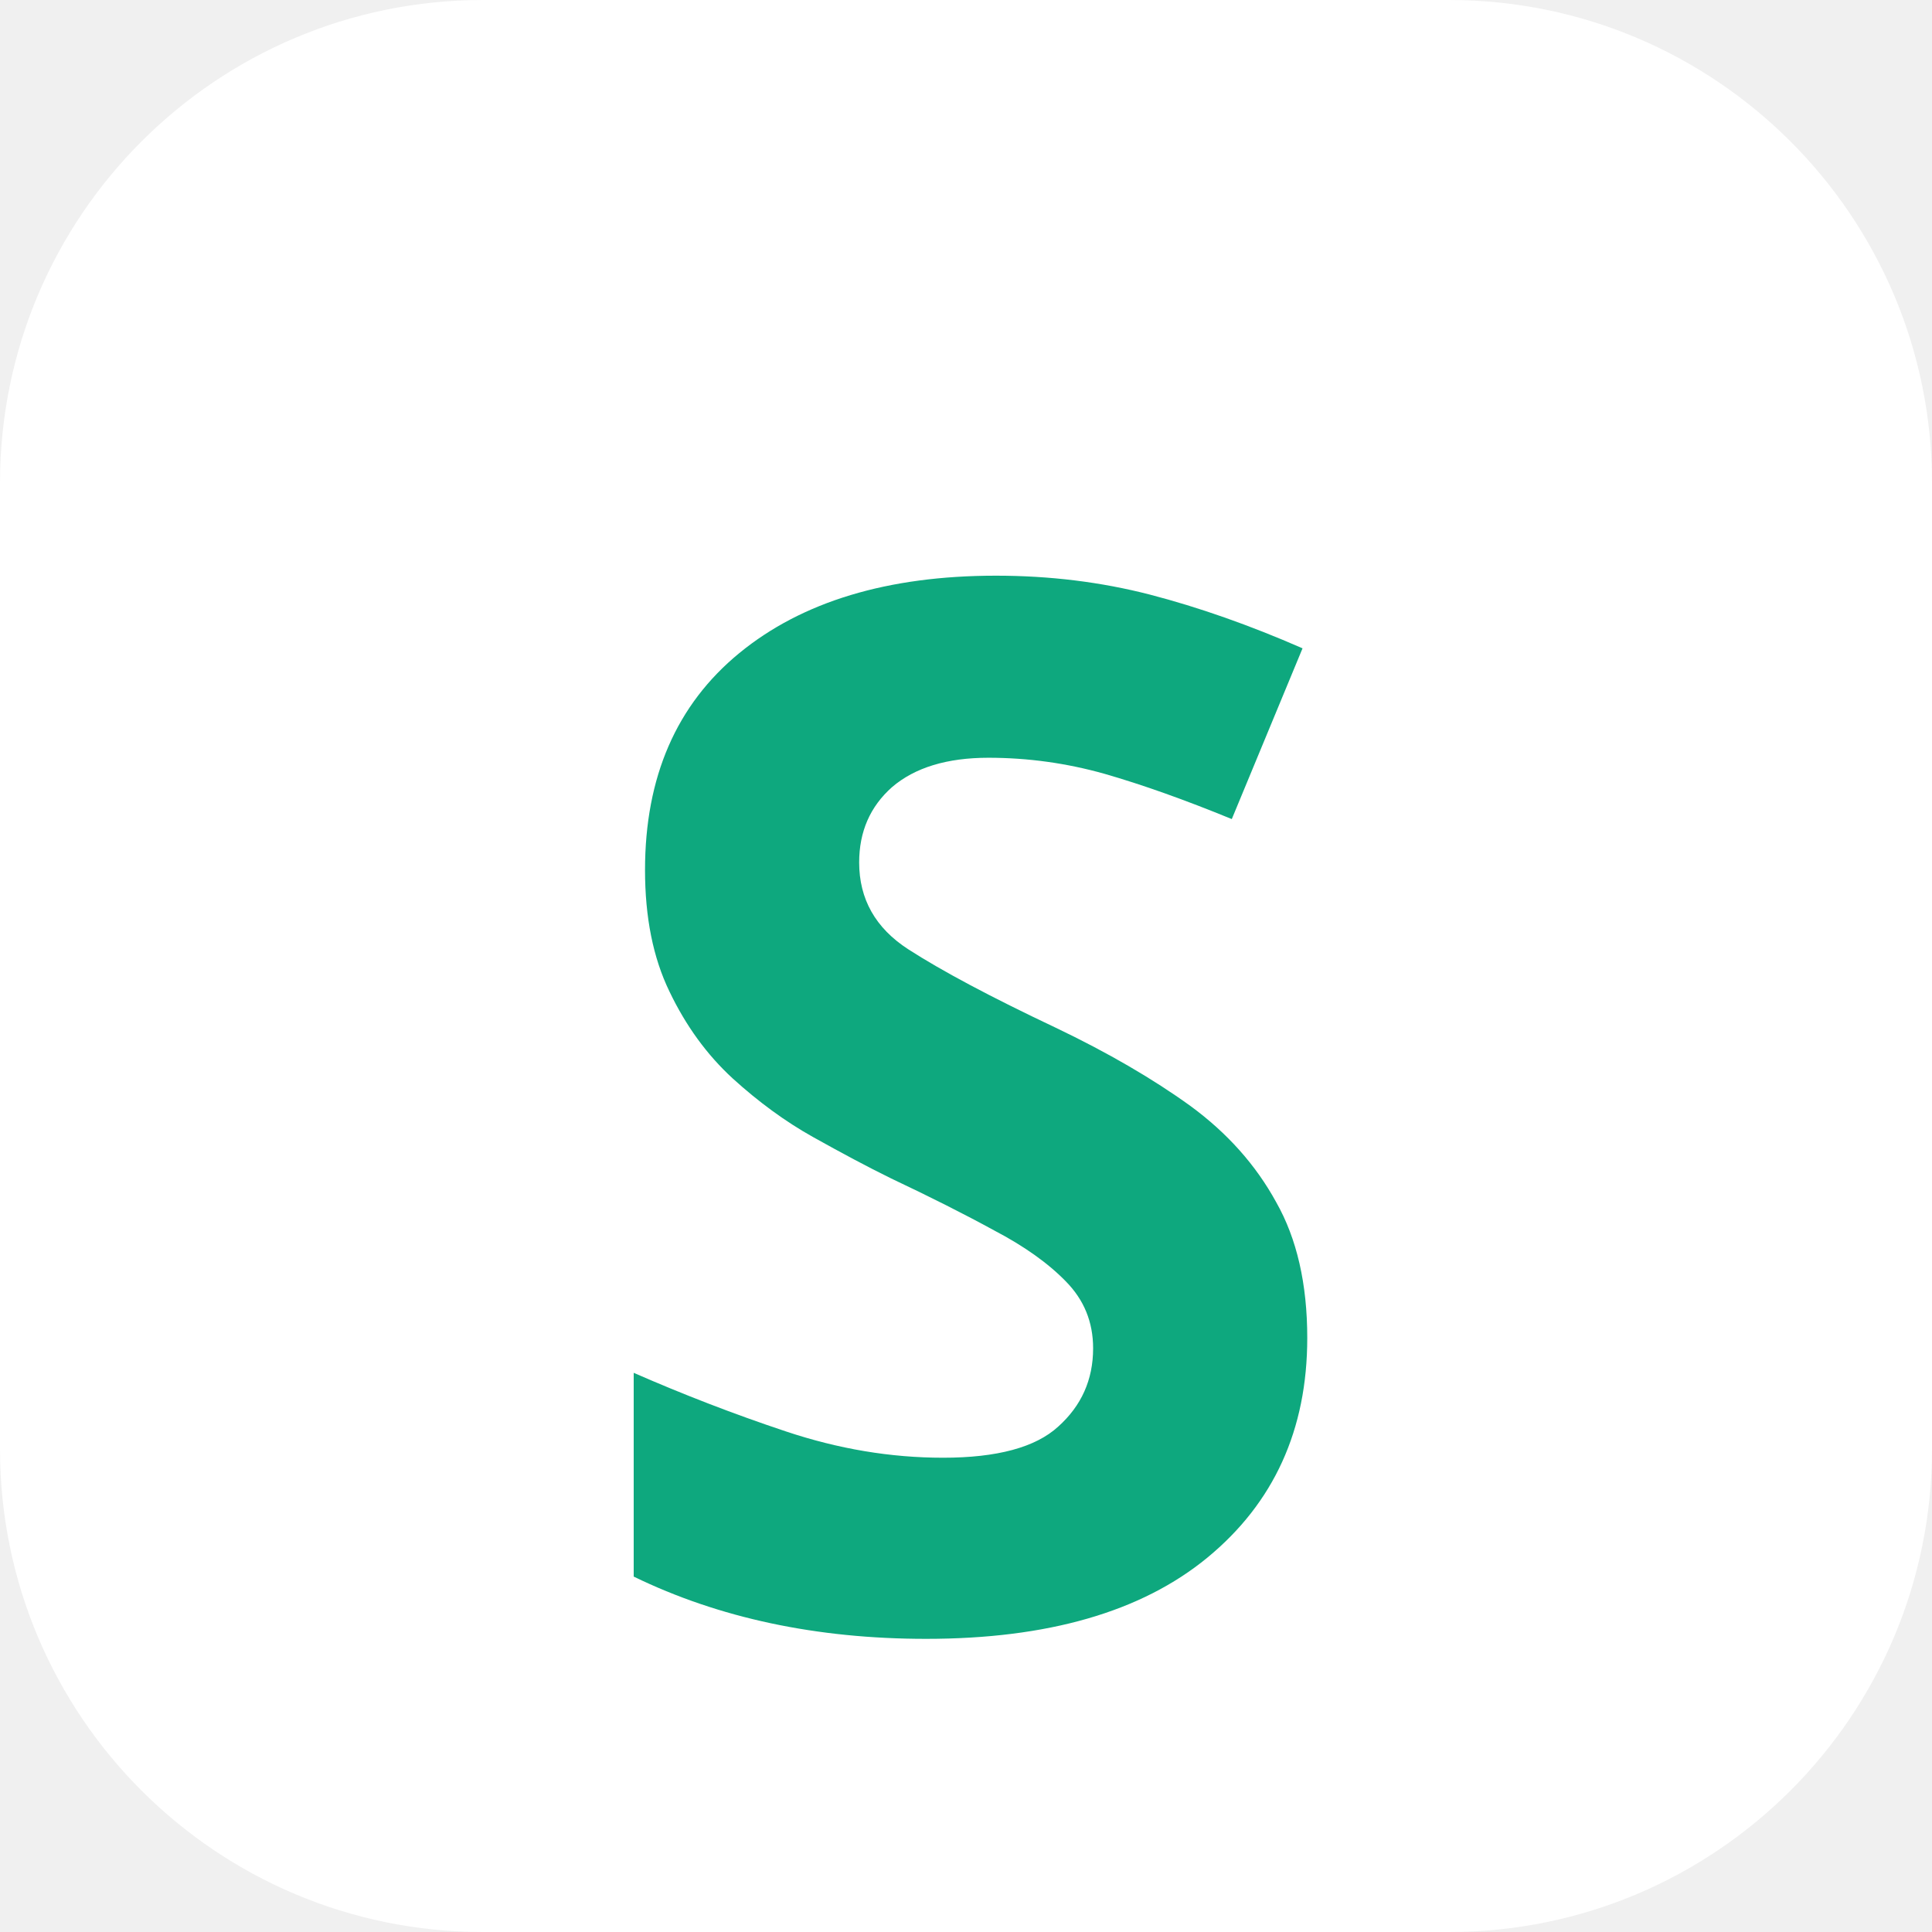
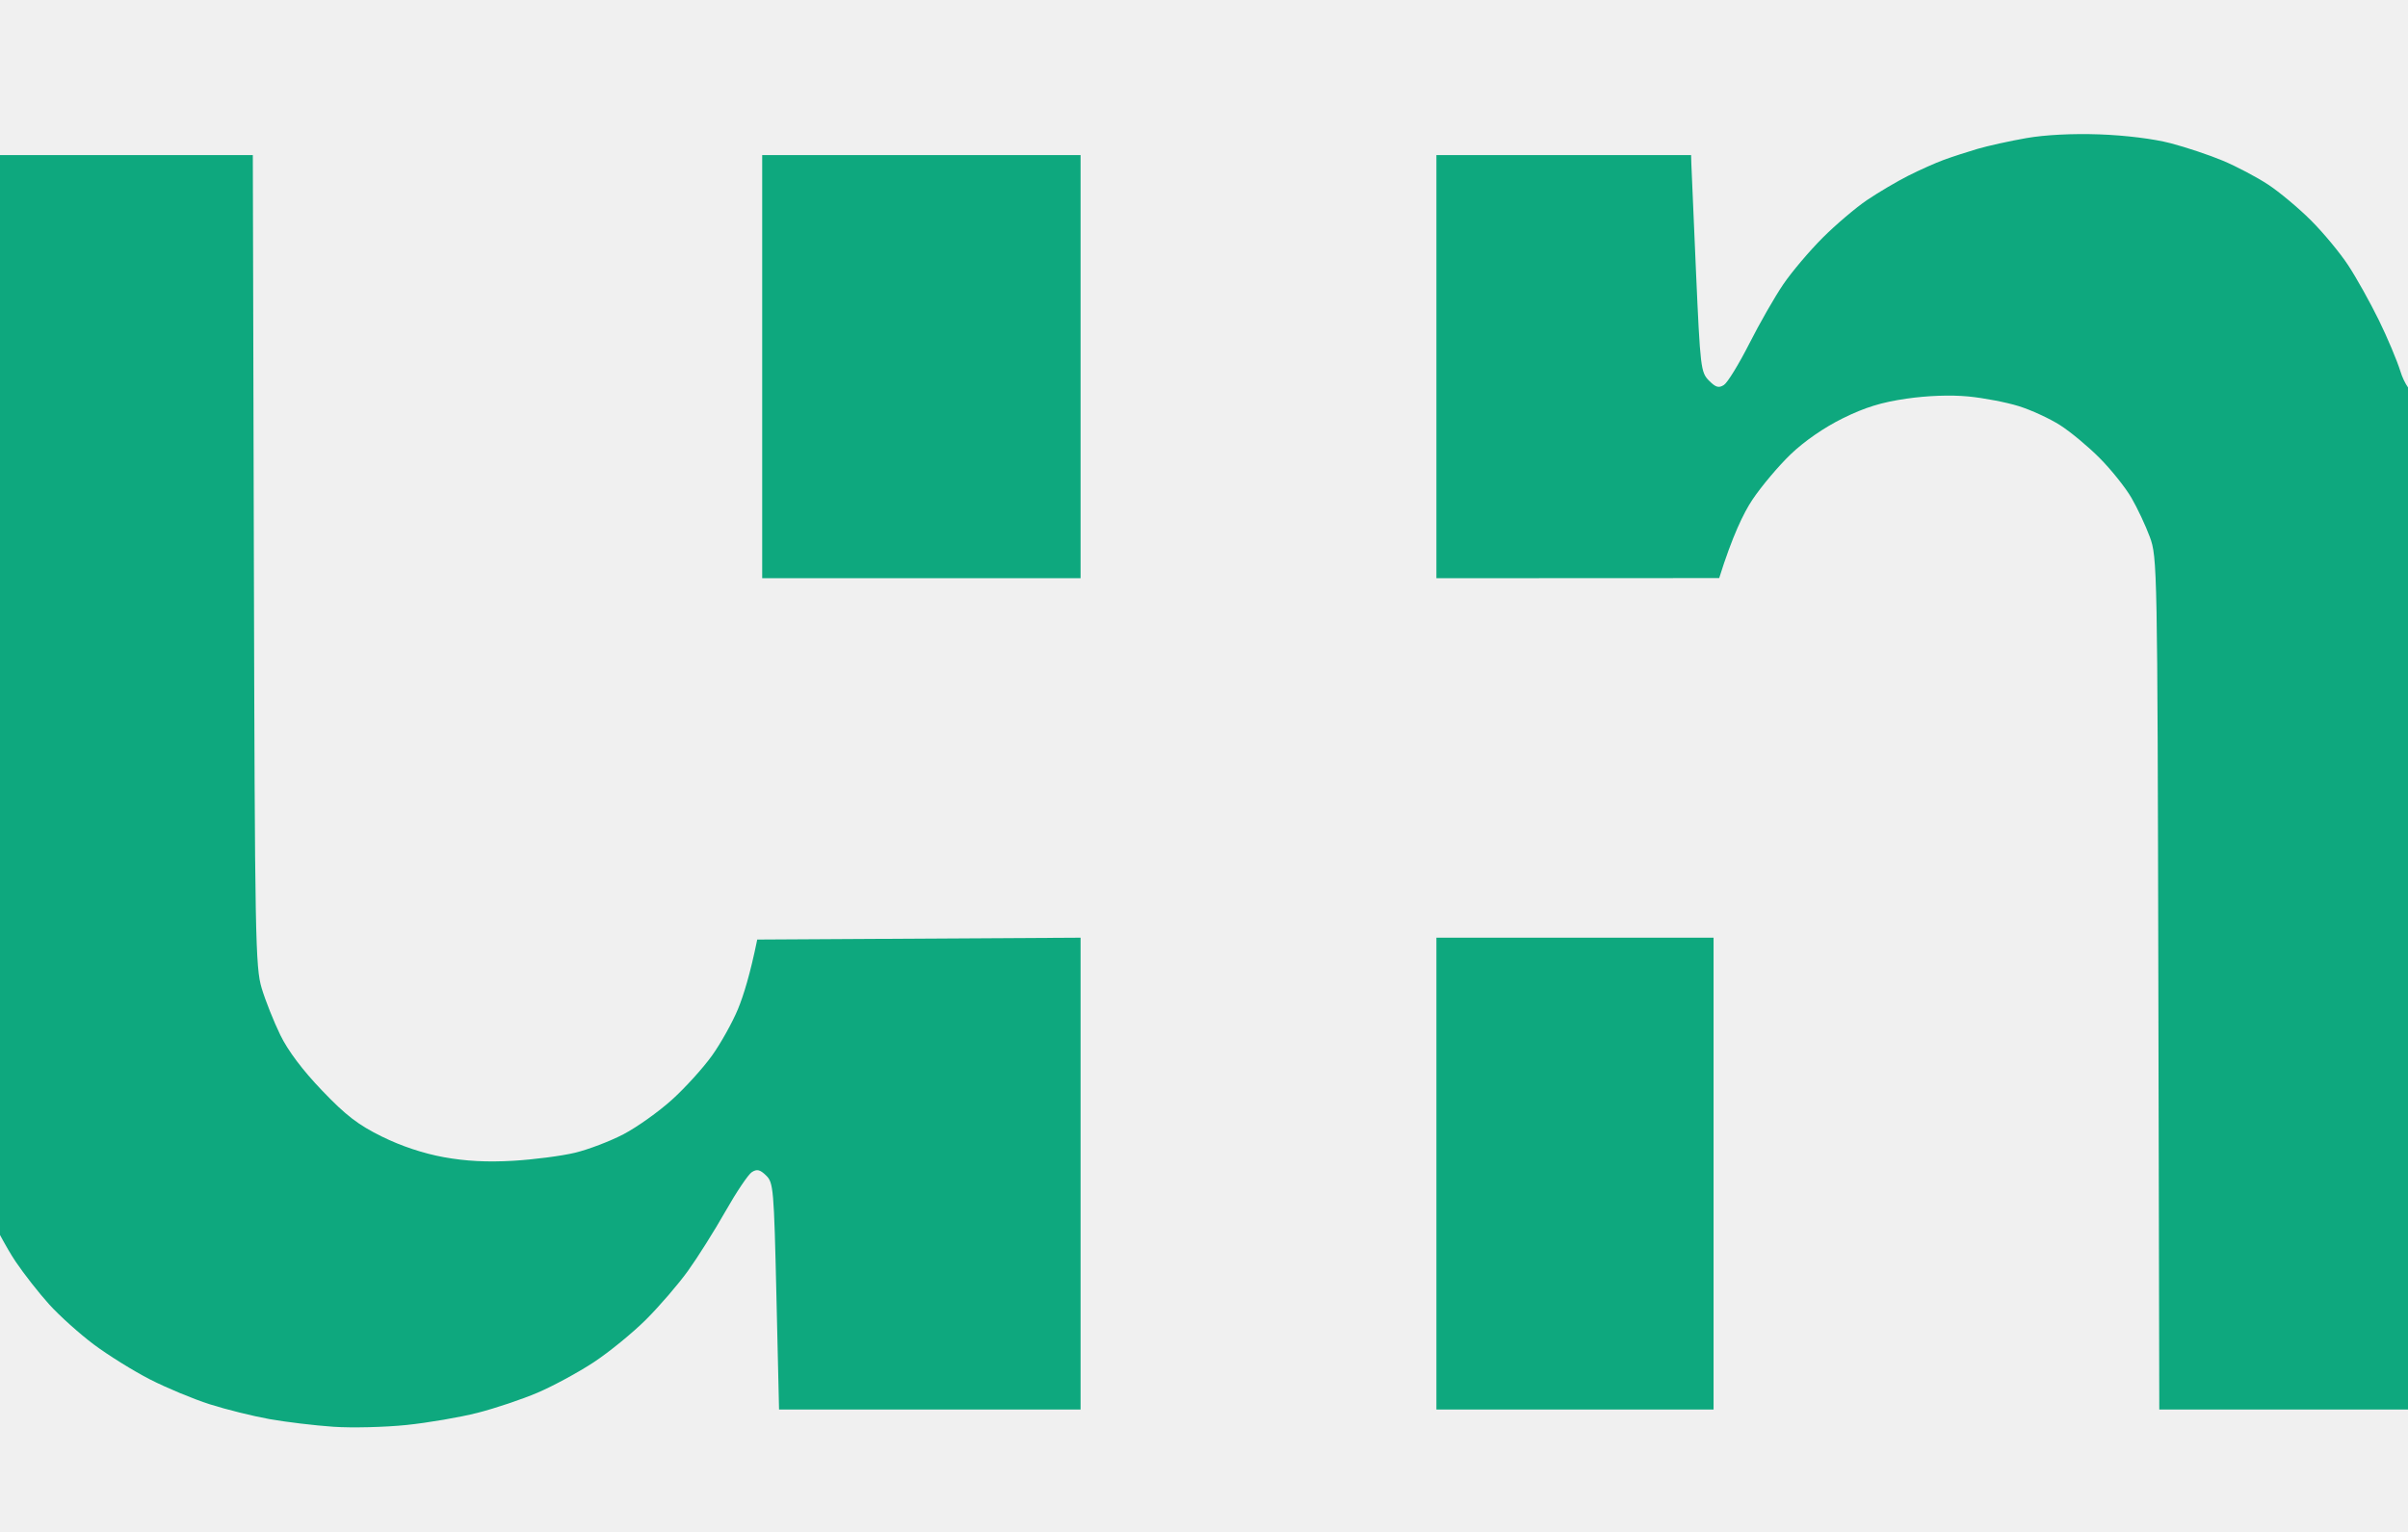
- <svg xmlns="http://www.w3.org/2000/svg" viewBox="0 0 32 32">
-   <rect width="32" height="32" rx="8" fill="white" />
-   <text x="50%" y="55%" dominant-baseline="central" text-anchor="middle" font-family="system-ui, sans-serif" font-weight="900" font-size="24" fill="#0ea87e">S</text>
+ <svg xmlns="http://www.w3.org/2000/svg" viewBox="0 0 1957 1245">
+   <path fill="#0ea87e" fill-rule="evenodd" clip-rule="evenodd" d="m1706.17 109.24c21.05 0.74 44.11 3.6 57.84 7.18 12.55 3.27 31.73 9.68 42.61 14.25 10.88 4.56 27.32 13.23 36.53 19.26 9.21 6.04 25 19.23 35.1 29.33 10.1 10.1 23.73 26.58 30.3 36.63 6.57 10.04 17.66 29.9 24.64 44.13 6.98 14.23 14.92 33.07 17.64 41.86 2.8 9.03 8.26 18.63 20.17 28.16v815.8h-216.13l-0.76-346.26c-0.74-338.98-0.89-346.61-6.91-363-3.39-9.21-10.14-23.59-15.01-31.96-4.88-8.38-16.49-22.9-25.81-32.27-9.33-9.38-23.8-21.41-32.17-26.74-8.38-5.34-23.44-12.28-33.49-15.42-10.04-3.14-28.54-6.69-41.09-7.89-14.36-1.36-33-0.7-50.23 1.79-20.33 2.94-33.67 7.06-51.75 15.97-15.06 7.42-31.18 18.54-42.25 29.15-9.84 9.43-23.85 26.05-31.14 36.93-7.29 10.88-16.36 29.69-27.06 63.81l-229.83 0.11v-343.97h207l0.19 6.84c0.1 3.77 1.81 43.45 3.8 88.18 3.47 77.99 3.9 81.61 10.51 88.28 5.52 5.56 7.95 6.28 12.18 3.57 2.9-1.86 12.15-16.92 20.55-33.48 8.39-16.56 20.86-38.33 27.7-48.37 6.84-10.05 21.21-27.03 31.92-37.75 10.71-10.71 27.01-24.56 36.22-30.78 9.21-6.21 24.27-15.1 33.48-19.75 9.21-4.65 22.22-10.46 28.92-12.91 6.7-2.45 19.03-6.46 27.4-8.92 8.37-2.45 26.18-6.38 39.57-8.73 15.26-2.67 37.42-3.8 59.36-3.03zm-1735.17 16.85h234.47l0.85 329.51c0.8 307.53 1.23 330.74 6.36 347.79 3.02 10.04 9.83 27.14 15.12 38 6.28 12.88 18.07 28.57 33.97 45.18 19.44 20.3 29.26 27.86 48.71 37.45 15.64 7.72 33.6 13.69 50.22 16.71 18.01 3.26 35.13 4.15 56.32 2.92 16.74-0.98 39.34-3.91 50.22-6.52 10.89-2.61 28.69-9.41 39.58-15.11 10.88-5.7 28.55-18.29 39.27-27.97 10.71-9.68 25.36-25.83 32.54-35.87 7.19-10.05 16.73-27.17 21.2-38.05 4.46-10.89 9.8-28.01 15.58-56.32l262.78-1.52v383.55l-245.05 0.01-2.13-92.09c-2.02-87.58-2.43-92.38-8.41-98.17-4.96-4.81-7.4-5.38-11.57-2.72-2.91 1.85-12.58 16.23-21.5 31.96-8.92 15.73-22.62 37.49-30.44 48.35-7.82 10.87-23.16 28.68-34.08 39.58-10.93 10.89-30.1 26.54-42.62 34.77-12.52 8.22-33.03 19.33-45.59 24.68-12.55 5.36-34.47 12.71-48.7 16.34-14.23 3.63-40.26 8.09-57.84 9.9-17.58 1.82-44.29 2.46-59.36 1.43-15.07-1.03-38.35-3.83-51.75-6.2-13.39-2.38-35.31-7.82-48.7-12.09-13.39-4.28-35.31-13.4-48.71-20.28-13.39-6.88-33.81-19.58-45.38-28.23-11.57-8.65-27.86-23.27-36.2-32.47-8.34-9.21-20.71-24.96-27.47-35.01-6.77-10.05-18.56-31.26-40.1-76.01zm648.44 0h258.75v343.97h-258.75zm547.93 636.21h225.26v383.55h-225.26z" />
</svg>
